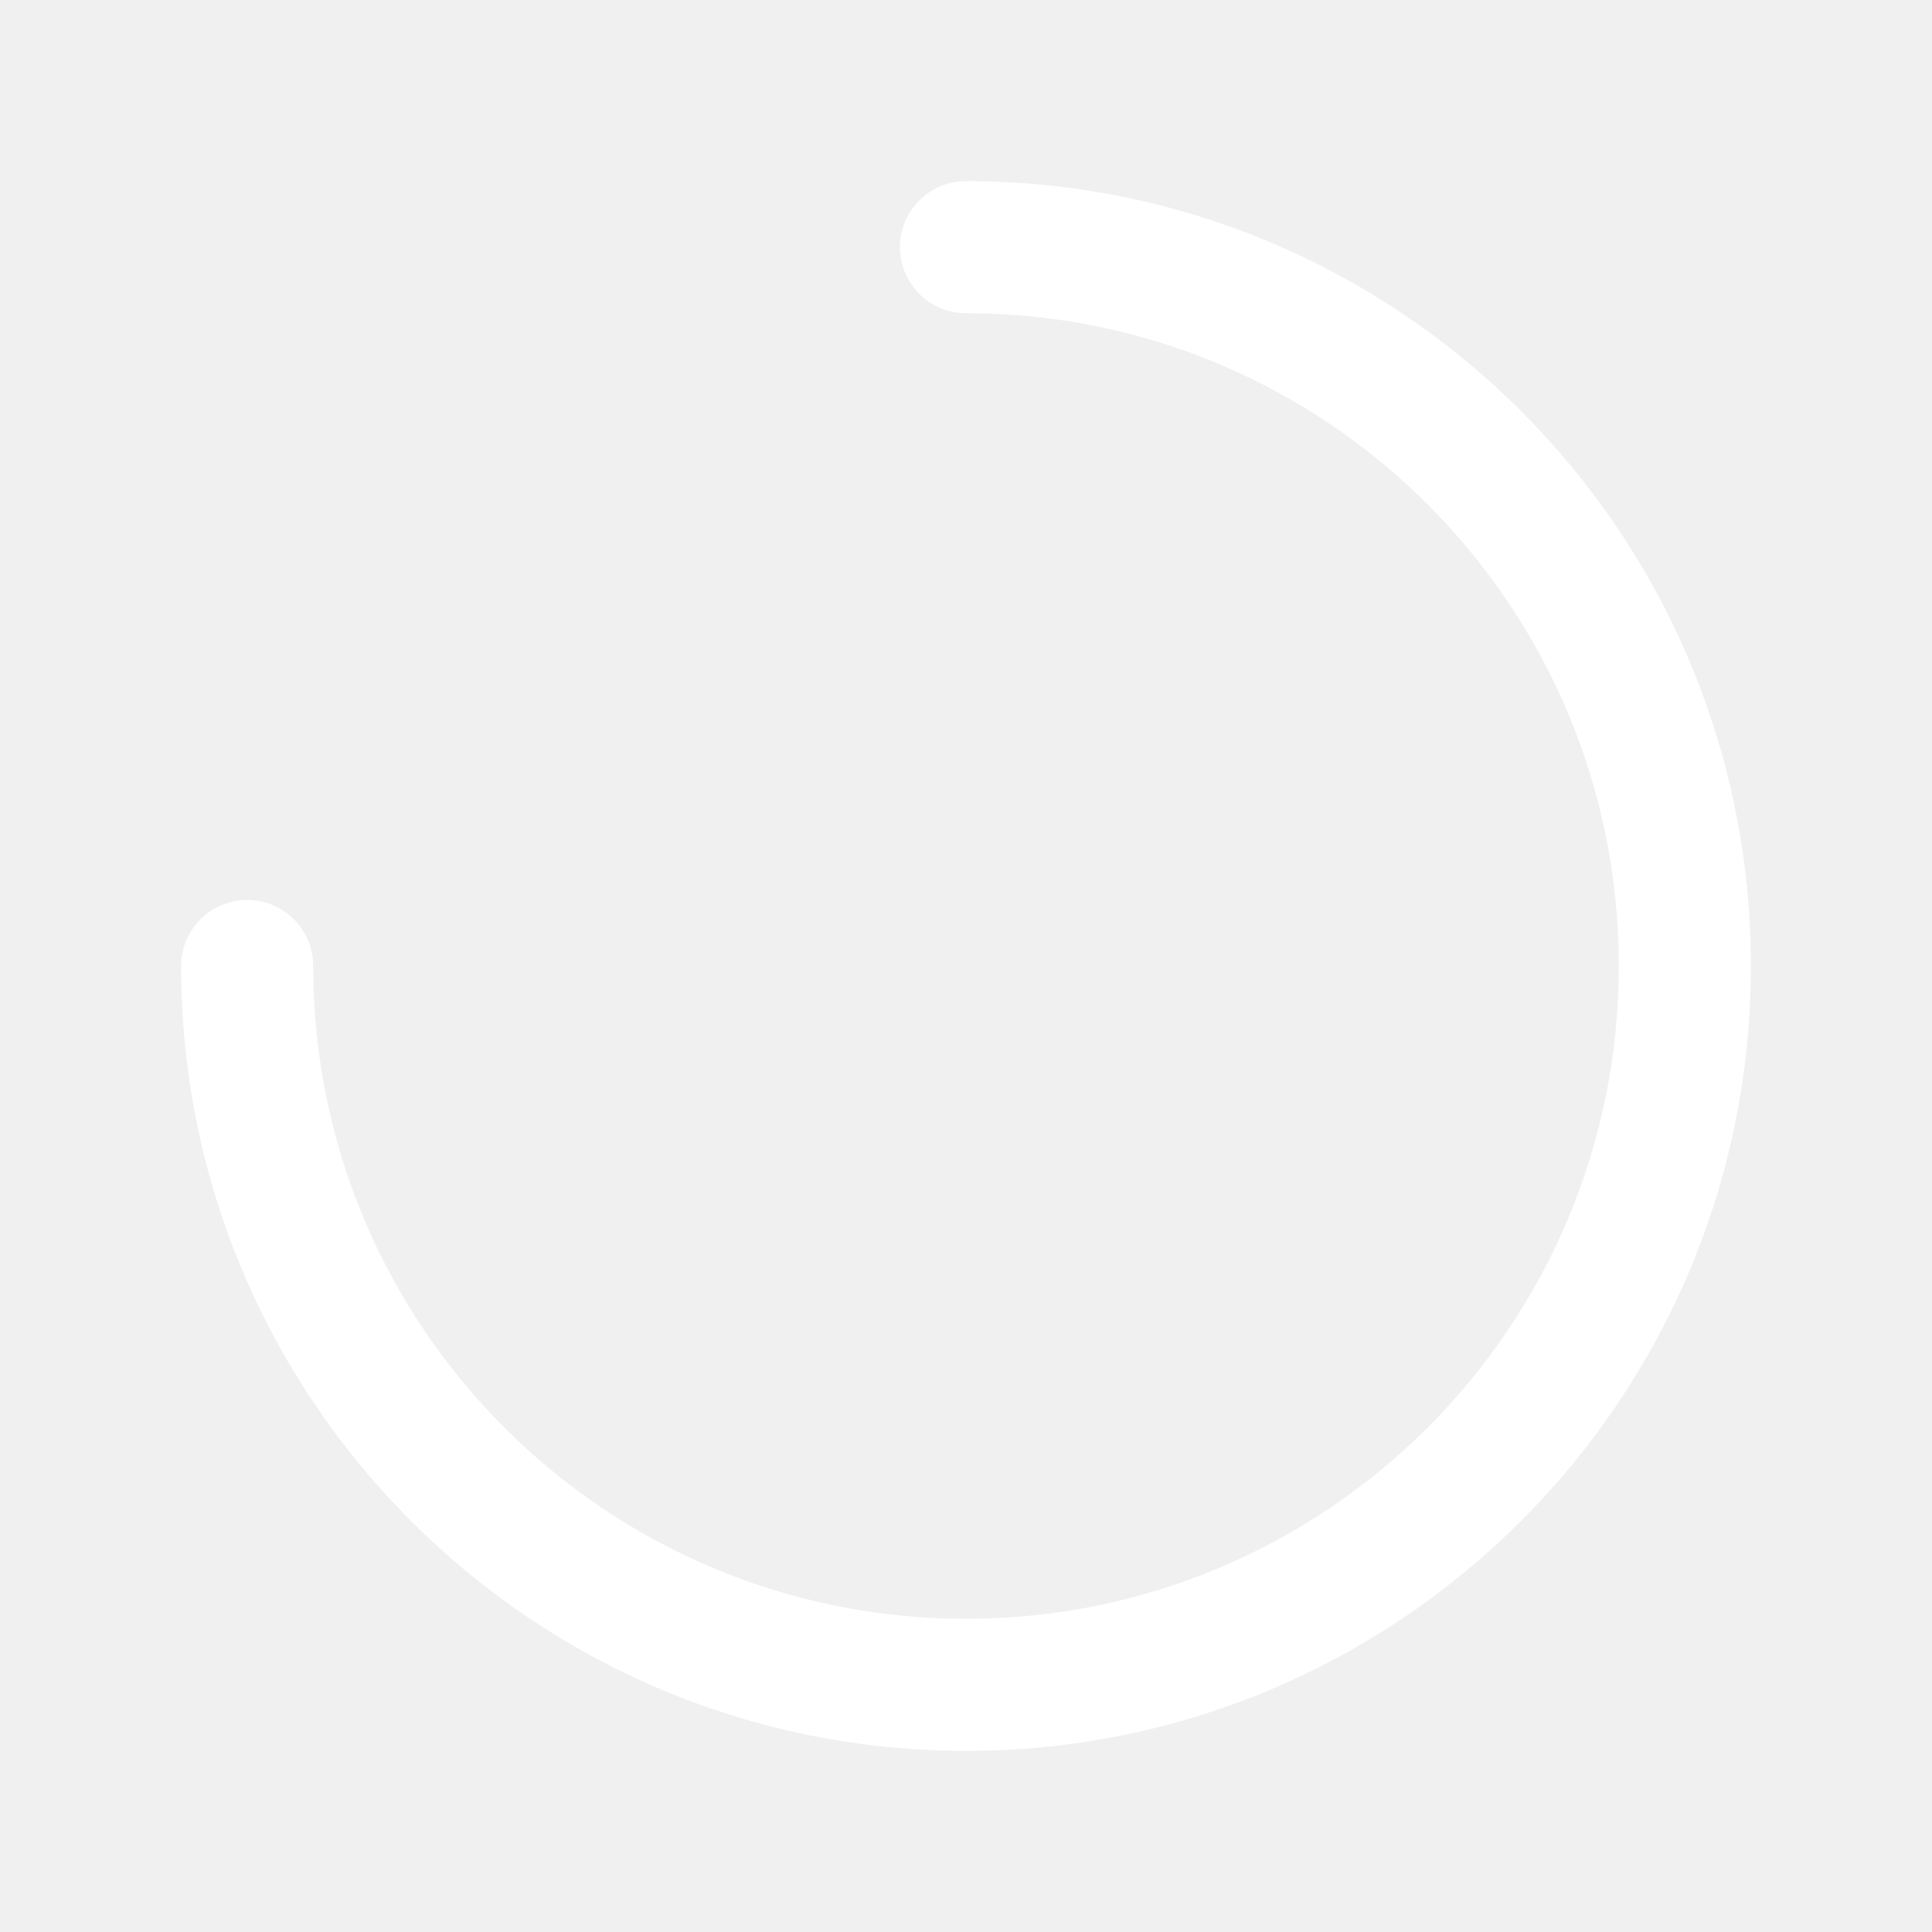
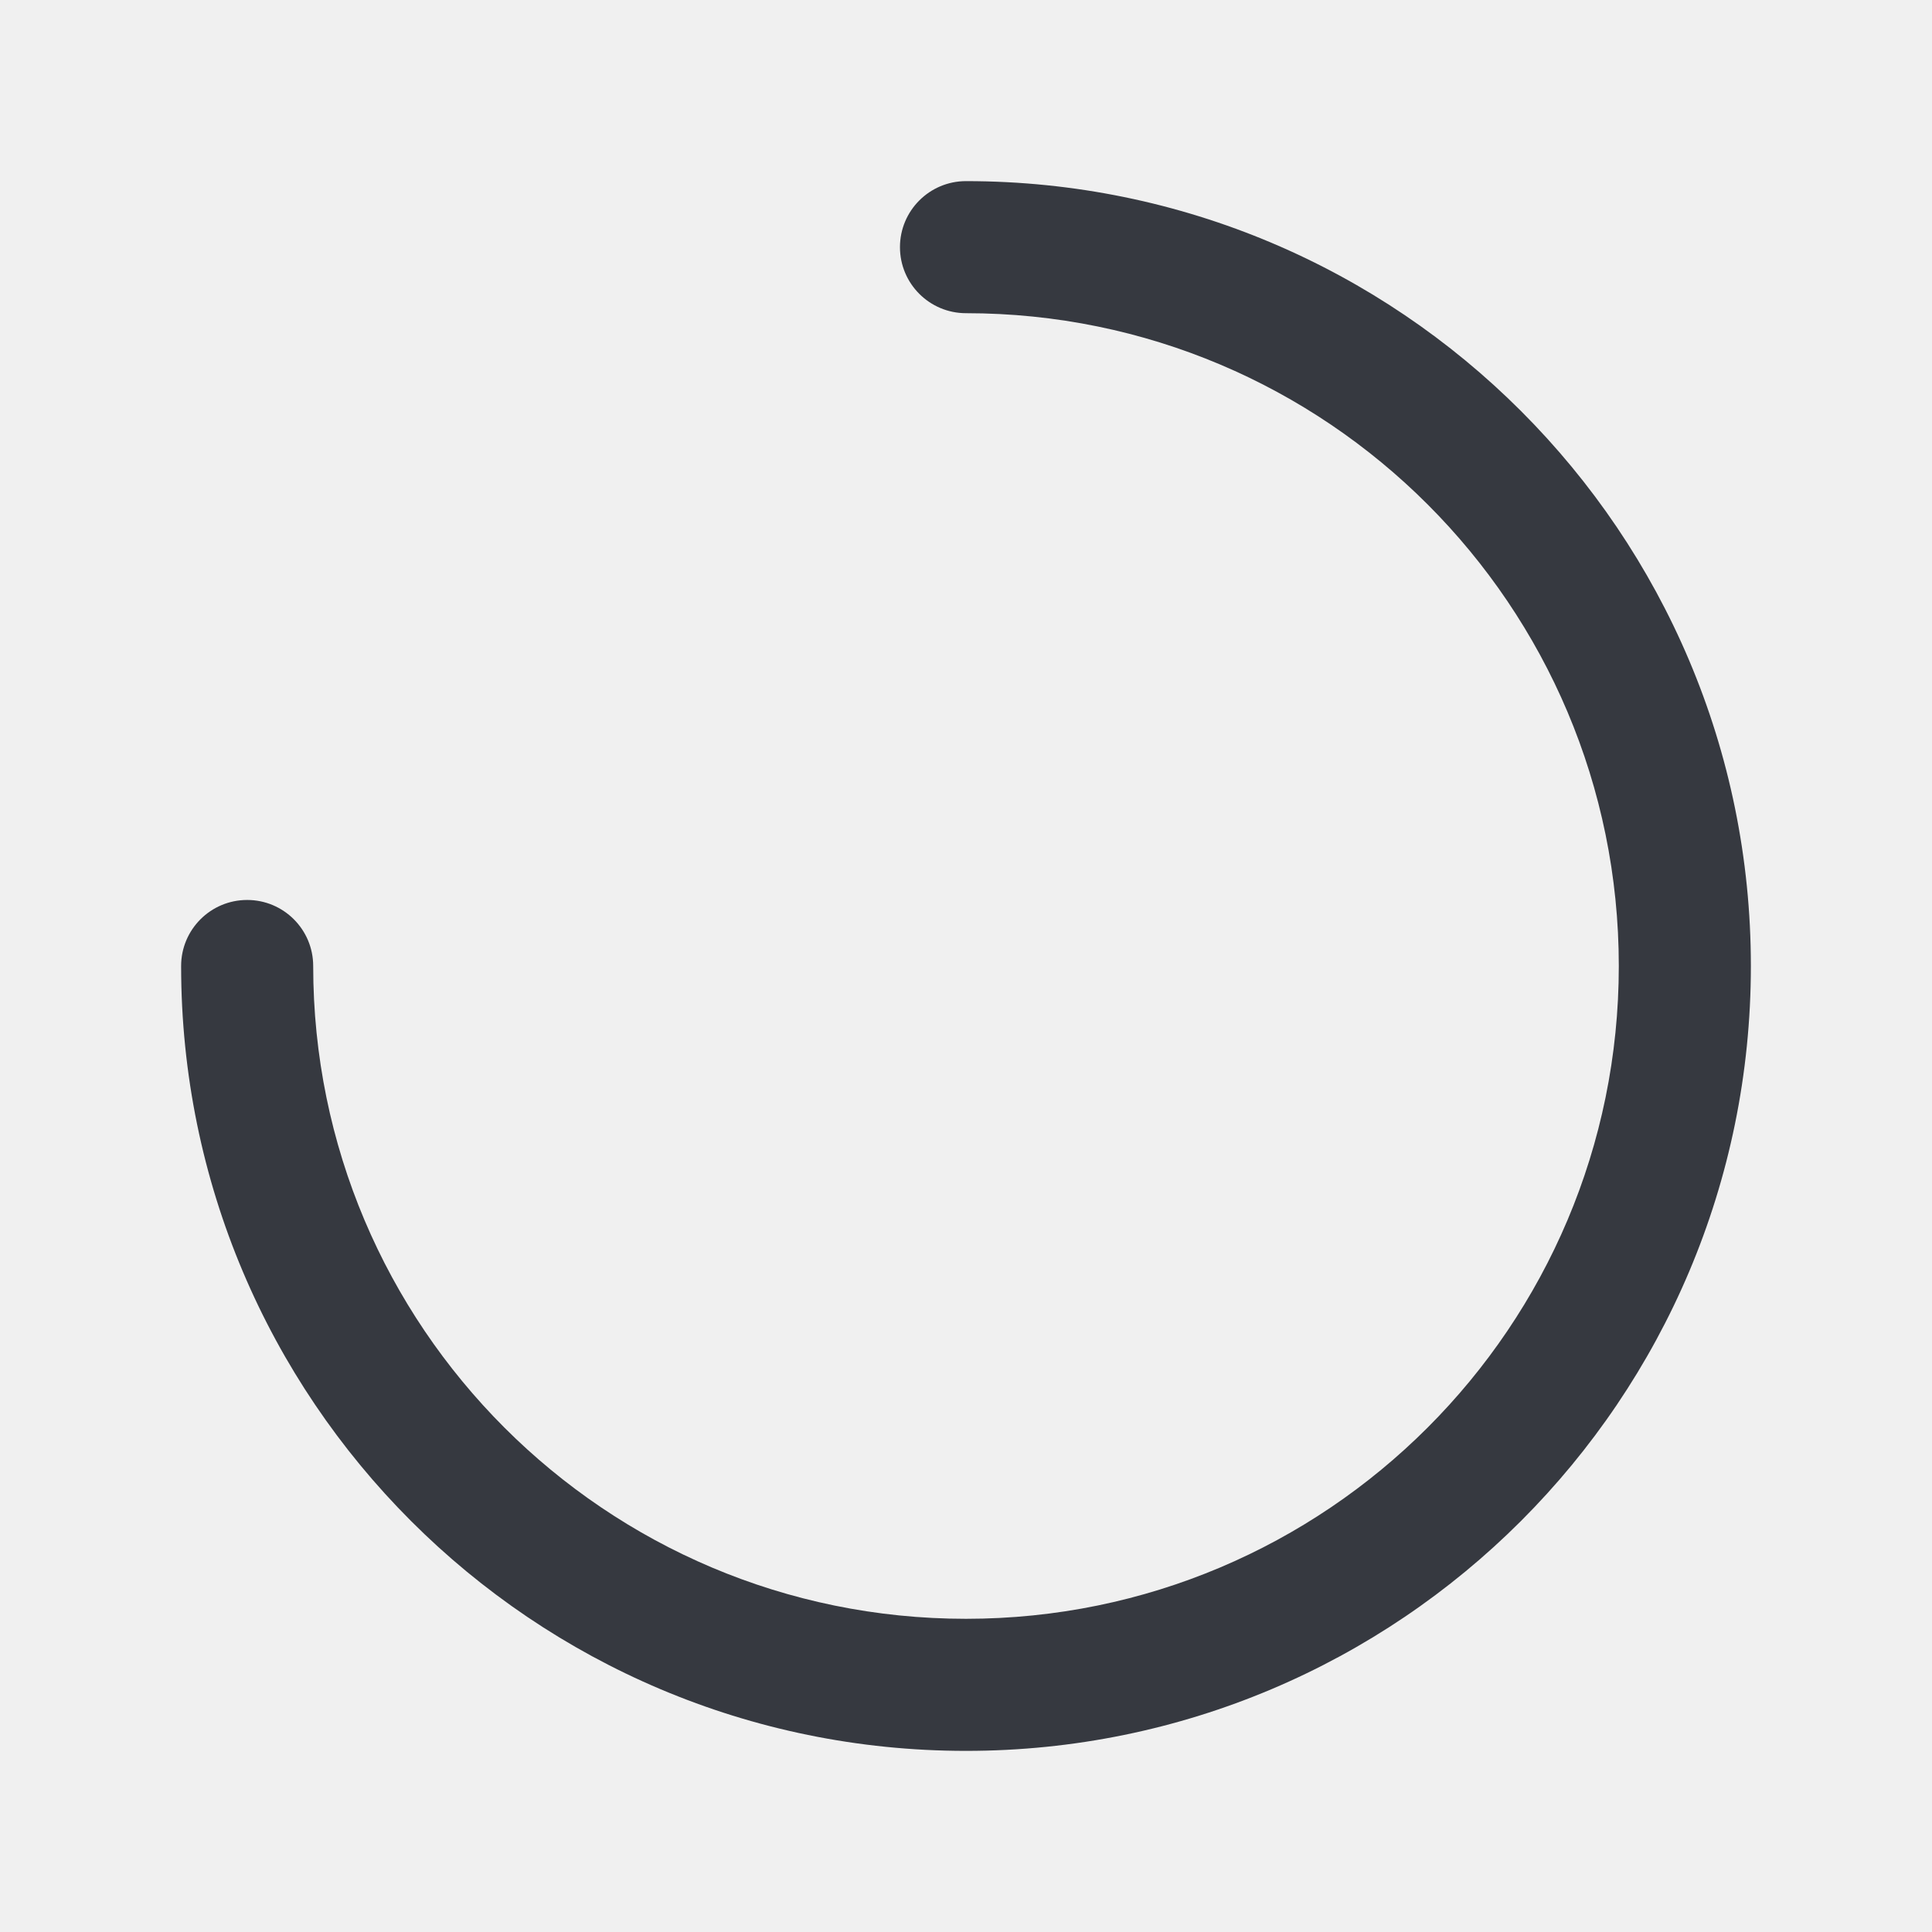
- <svg xmlns="http://www.w3.org/2000/svg" t="1669863838515" class="icon" viewBox="0 0 1024 1024" version="1.1" p-id="1419" width="24" height="24">
-   <path d="M96 512c0-19.33 15.67-35 35-35s35 15.67 35 35c0 191.09 154.91 346 346 346s346-154.91 346-346-154.91-346-346-346c-19.33 0-35-15.67-35-35s15.67-35 35-35c229.75 0 416 186.25 416 416S741.75 928 512 928 96 741.75 96 512z" fill="#ffffff" p-id="1420" />
+ <svg xmlns="http://www.w3.org/2000/svg" t="1675389416605" class="icon" viewBox="0 0 1024 1024" version="1.1" p-id="2759" width="24" height="24">
+   <path d="M96 512c0-19.33 15.67-35 35-35s35 15.67 35 35c0 191.09 154.91 346 346 346s346-154.91 346-346-154.91-346-346-346c-19.33 0-35-15.67-35-35s15.67-35 35-35c229.75 0 416 186.25 416 416S741.75 928 512 928 96 741.75 96 512z" fill="#363940" p-id="2760" />
</svg>
